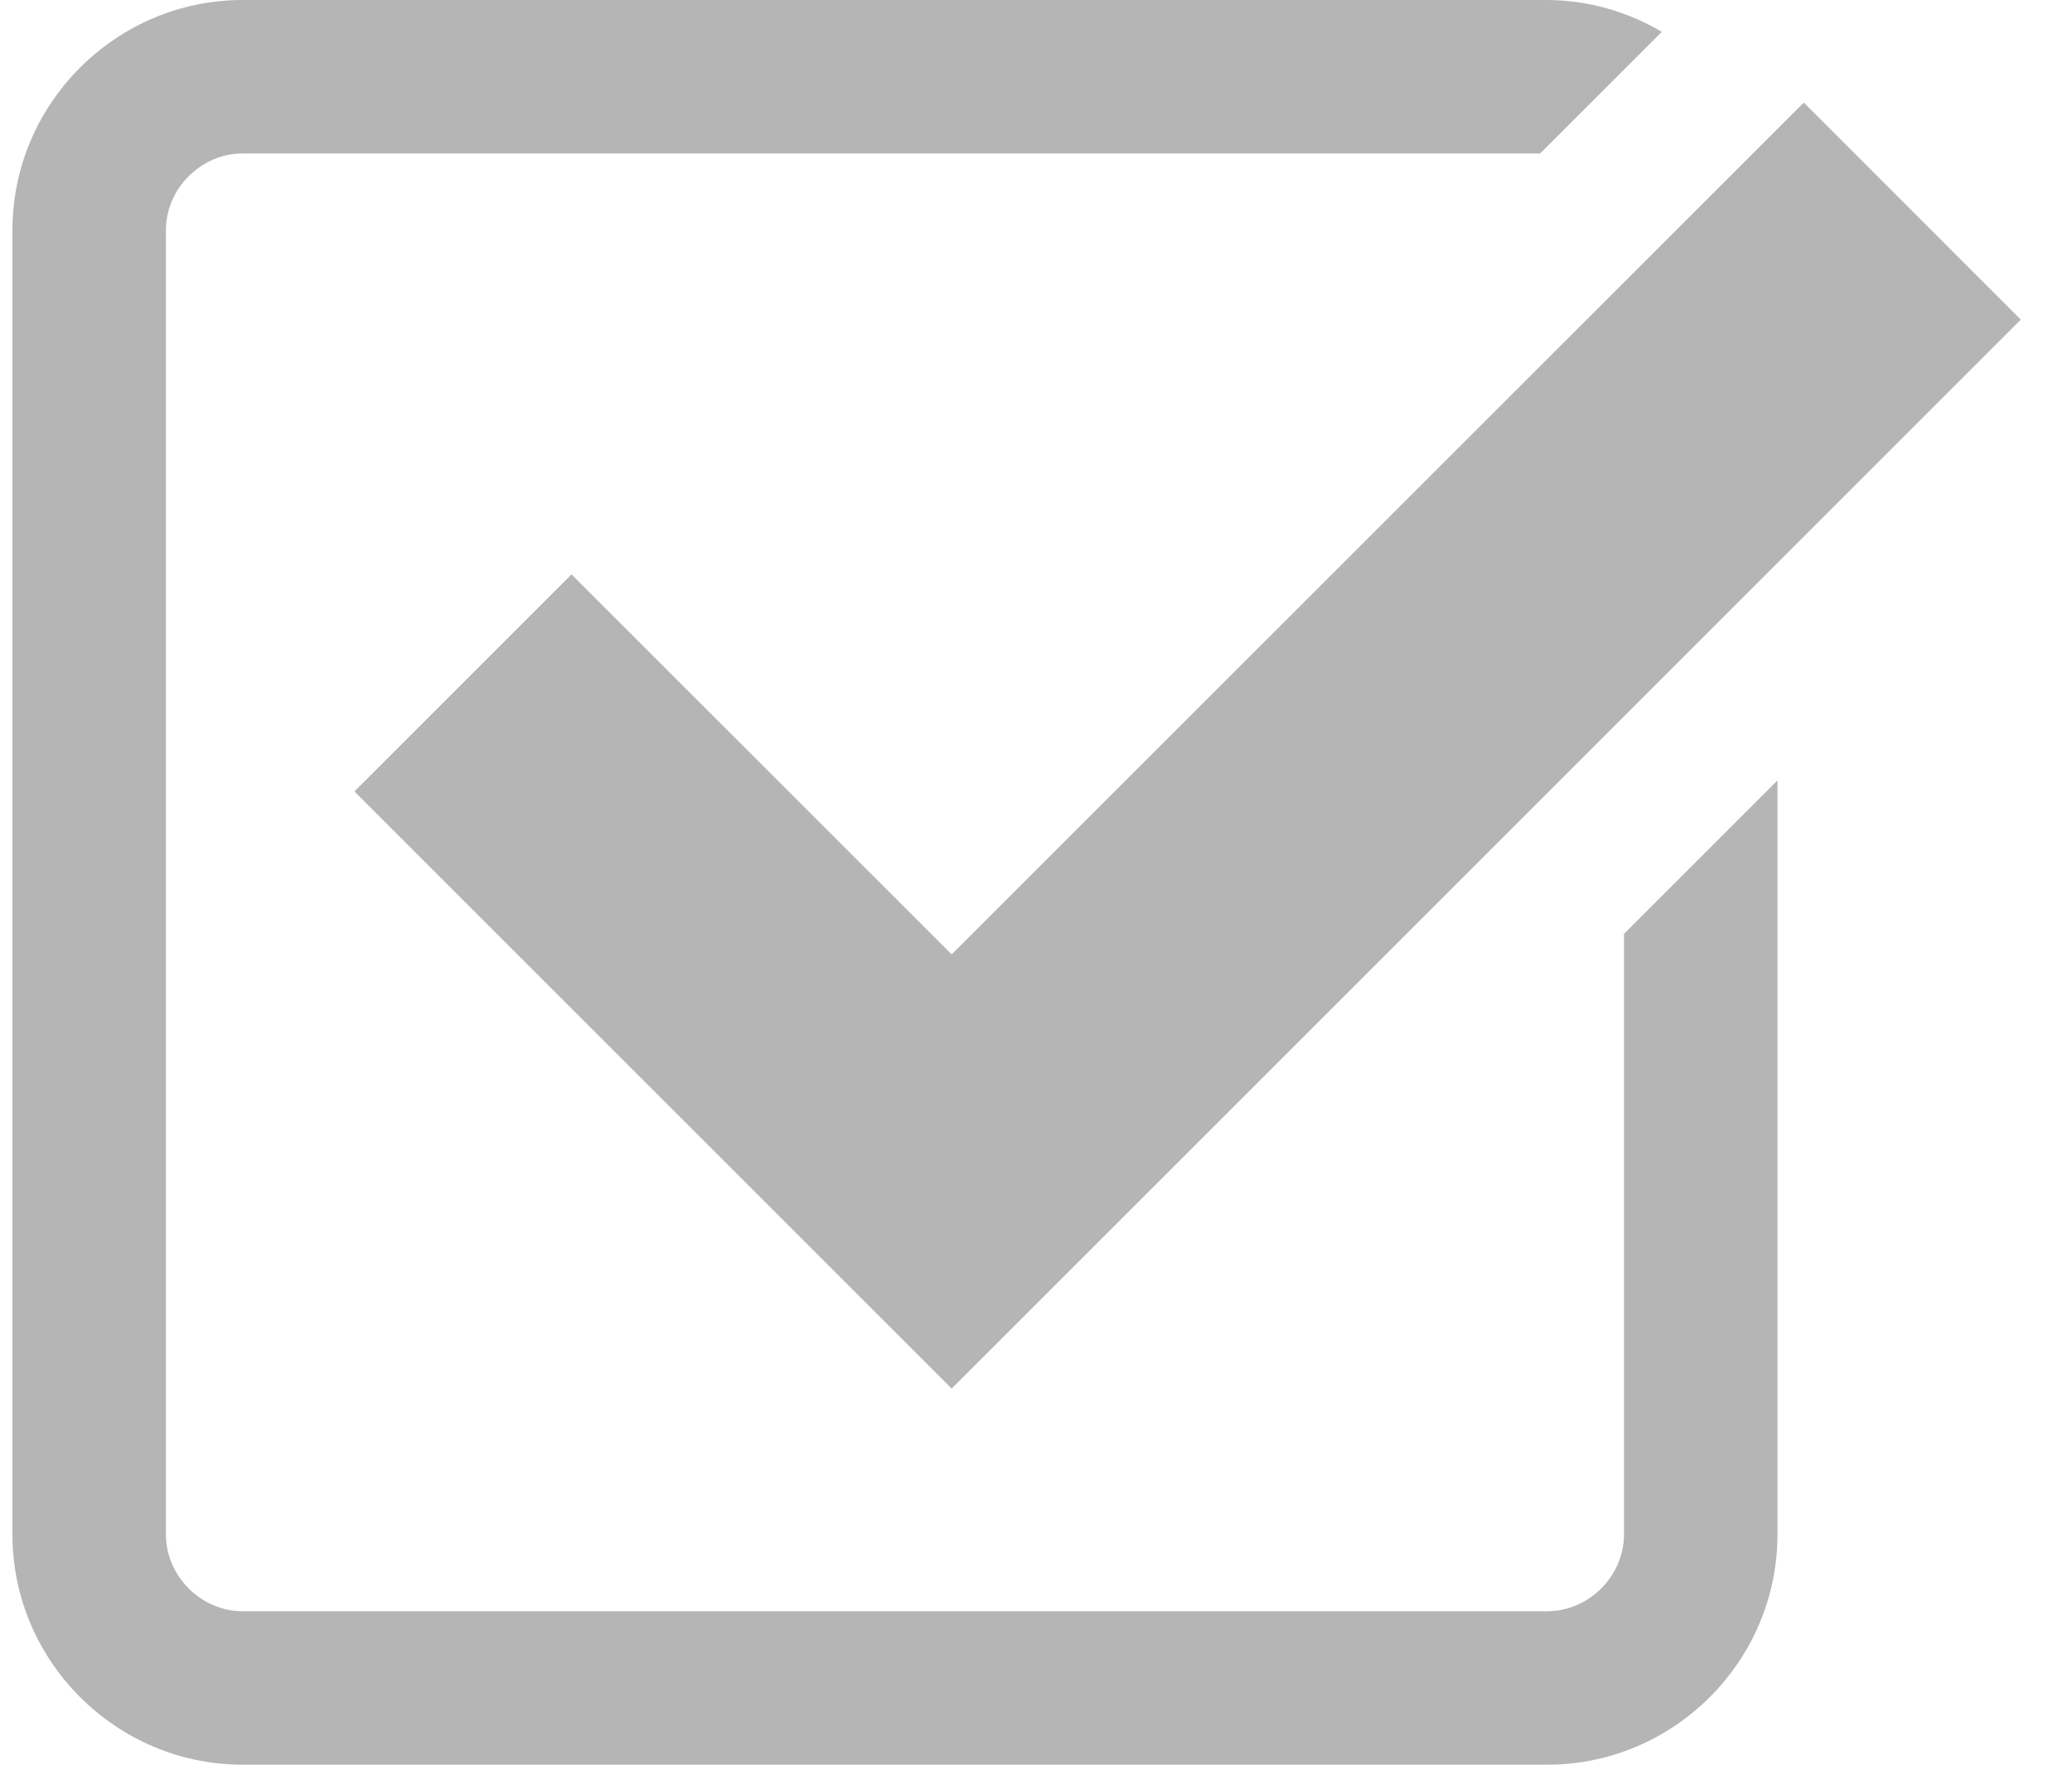
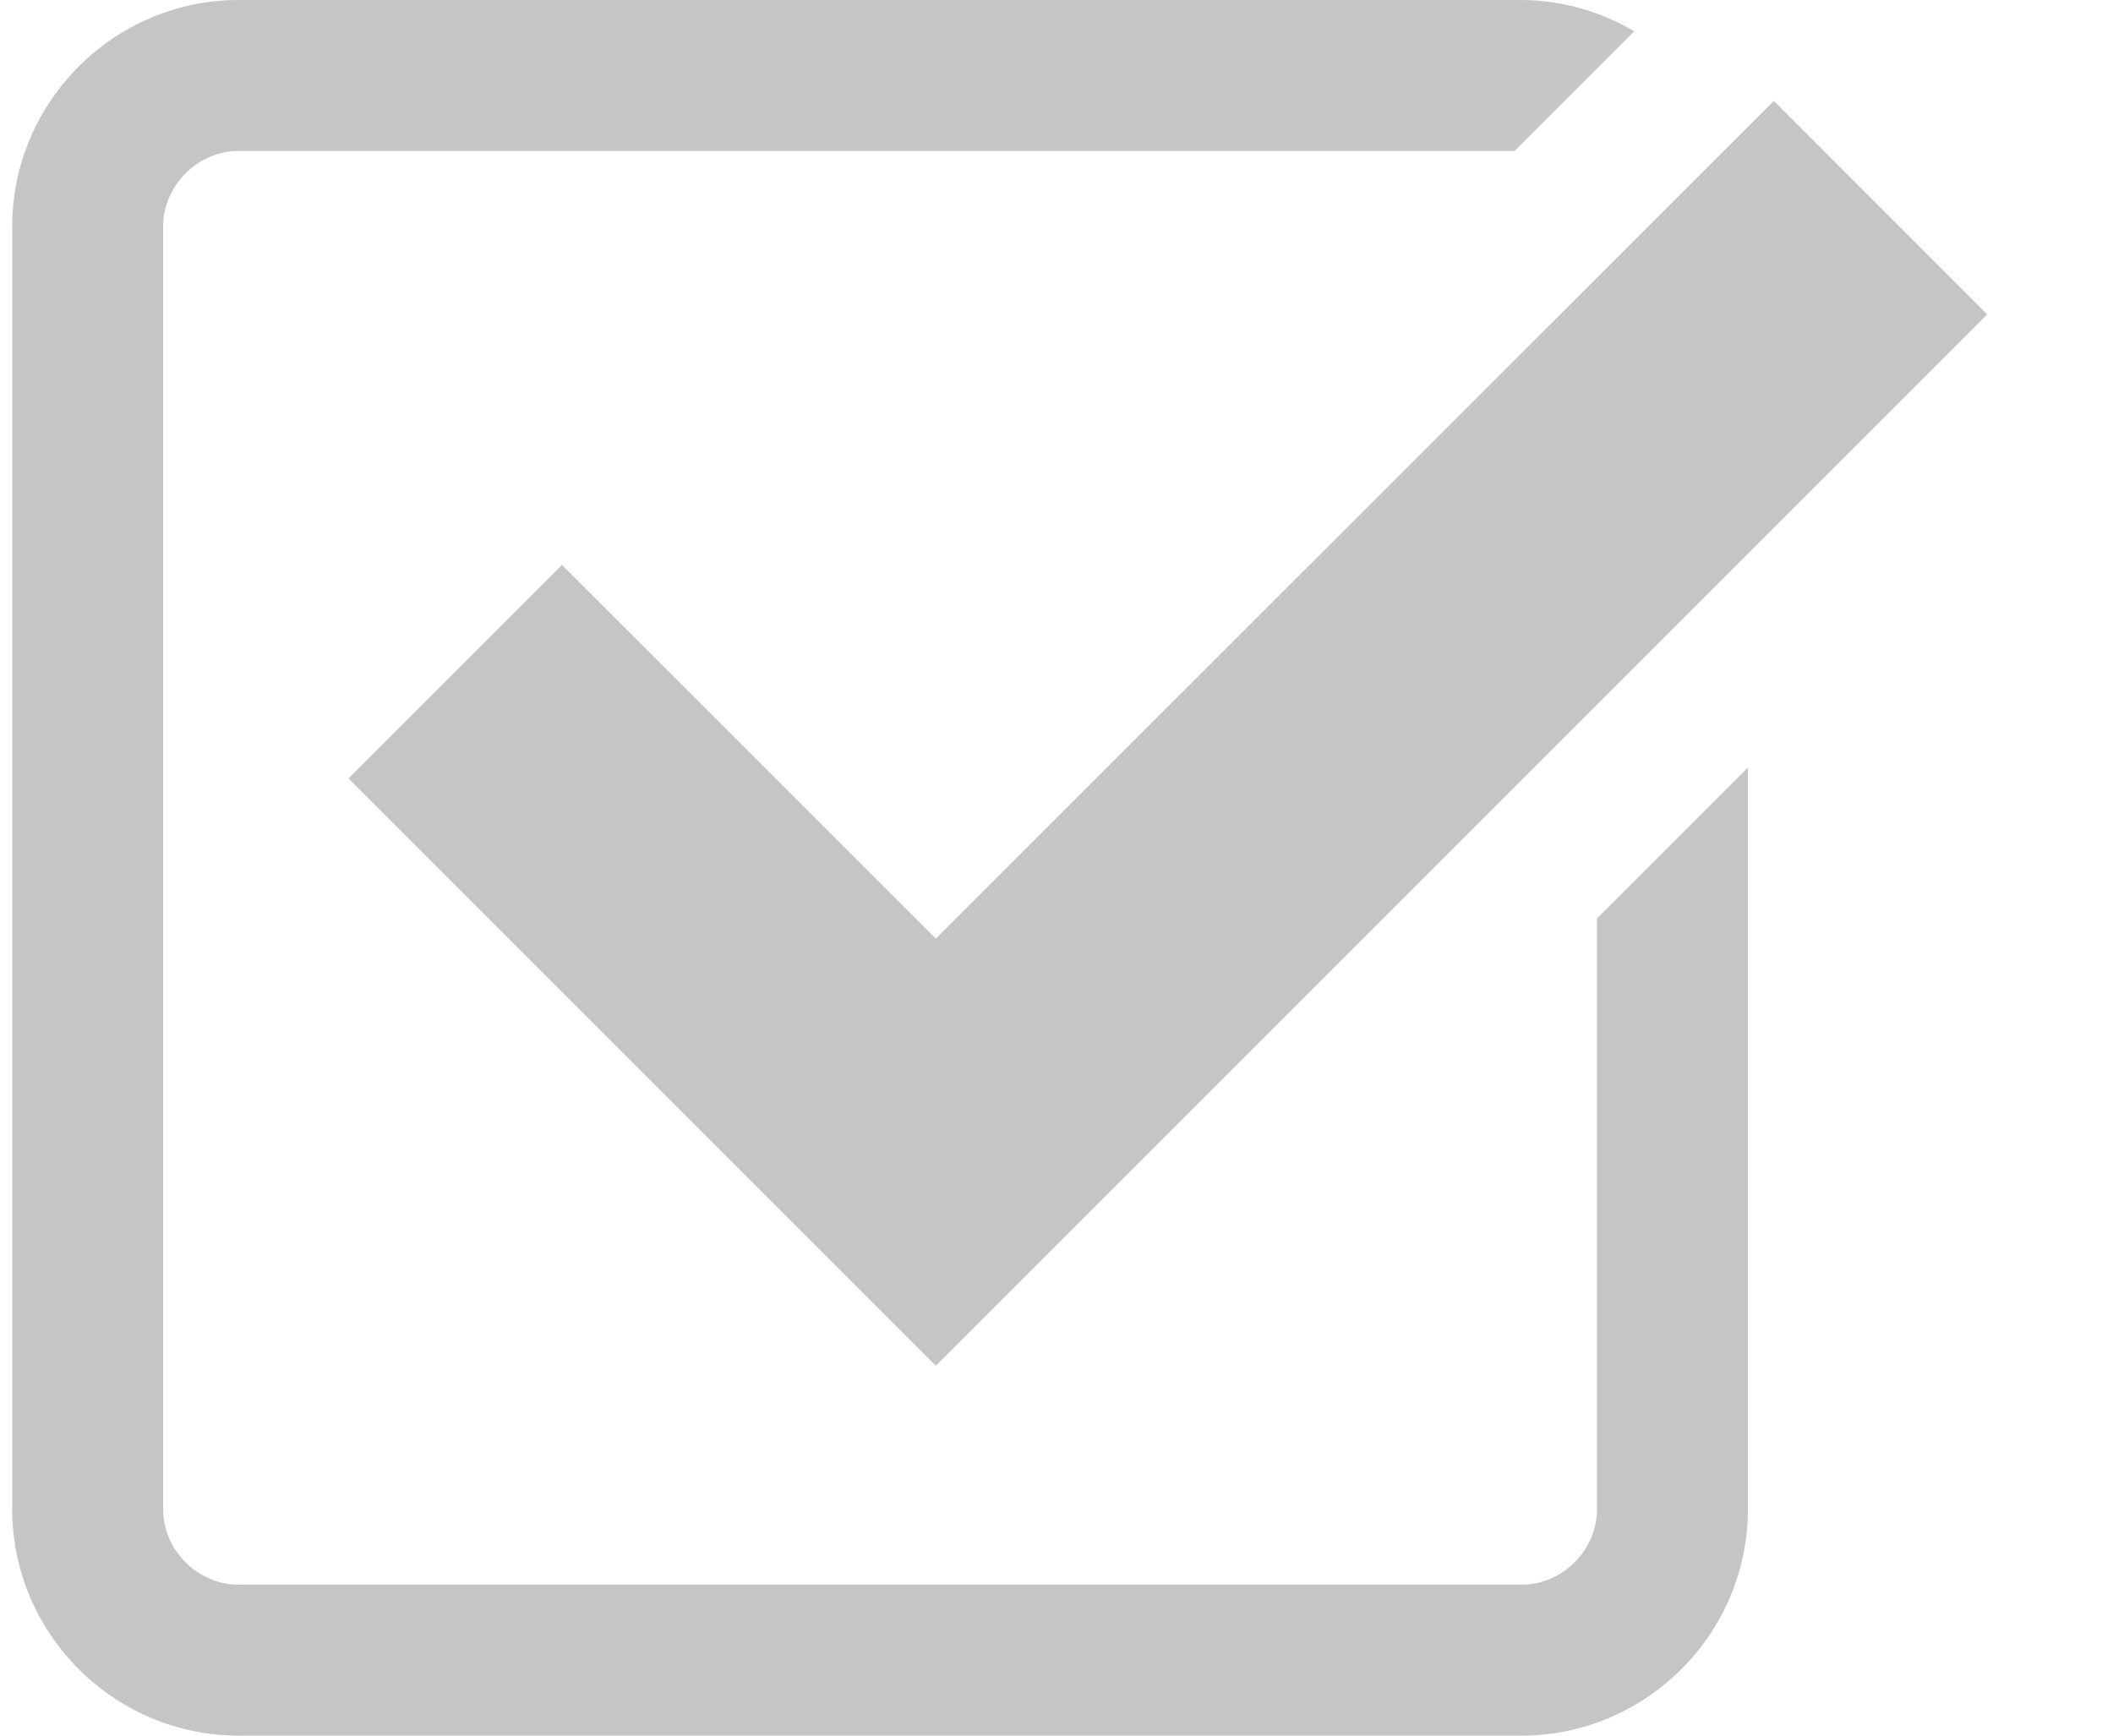
- <svg xmlns="http://www.w3.org/2000/svg" width="27" height="23" viewBox="0 0 27 23" fill="none">
-   <path d="M7.447 7.486L4.618 10.315L12.401 18.098L26.333 4.166L23.505 1.337L12.401 12.439L7.447 7.486Z" fill="#B5B5B5" />
-   <path d="M21.162 20C21.162 20.542 20.704 21 20.162 21H3.162C2.62 21 2.162 20.542 2.162 20V3C2.162 2.458 2.62 2 3.162 2H20.07L21.655 0.415C21.203 0.147 20.688 0.003 20.162 0H3.162C1.512 0 0.162 1.35 0.162 3V20C0.162 21.65 1.512 23 3.162 23H20.162C21.812 23 23.162 21.65 23.162 20V10.171L21.162 12.171V20Z" fill="#B5B5B5" />
+ <svg xmlns="http://www.w3.org/2000/svg" width="28" height="23" viewBox="0 0 28 23" fill="none">
+   <path d="M7.447 7.486L4.618 10.315L12.401 18.098L26.333 4.166L23.505 1.337L12.401 12.439L7.447 7.486Z" fill="#C5C5C5" />
+   <path d="M21.162 20C21.162 20.542 20.704 21 20.162 21H3.162C2.62 21 2.162 20.542 2.162 20V3C2.162 2.458 2.62 2 3.162 2H20.07L21.655 0.415C21.203 0.147 20.688 0.003 20.162 0H3.162C1.512 0 0.162 1.35 0.162 3V20C0.162 21.65 1.512 23 3.162 23H20.162C21.812 23 23.162 21.65 23.162 20V10.171L21.162 12.171V20Z" fill="#C5C5C5" />
</svg>
